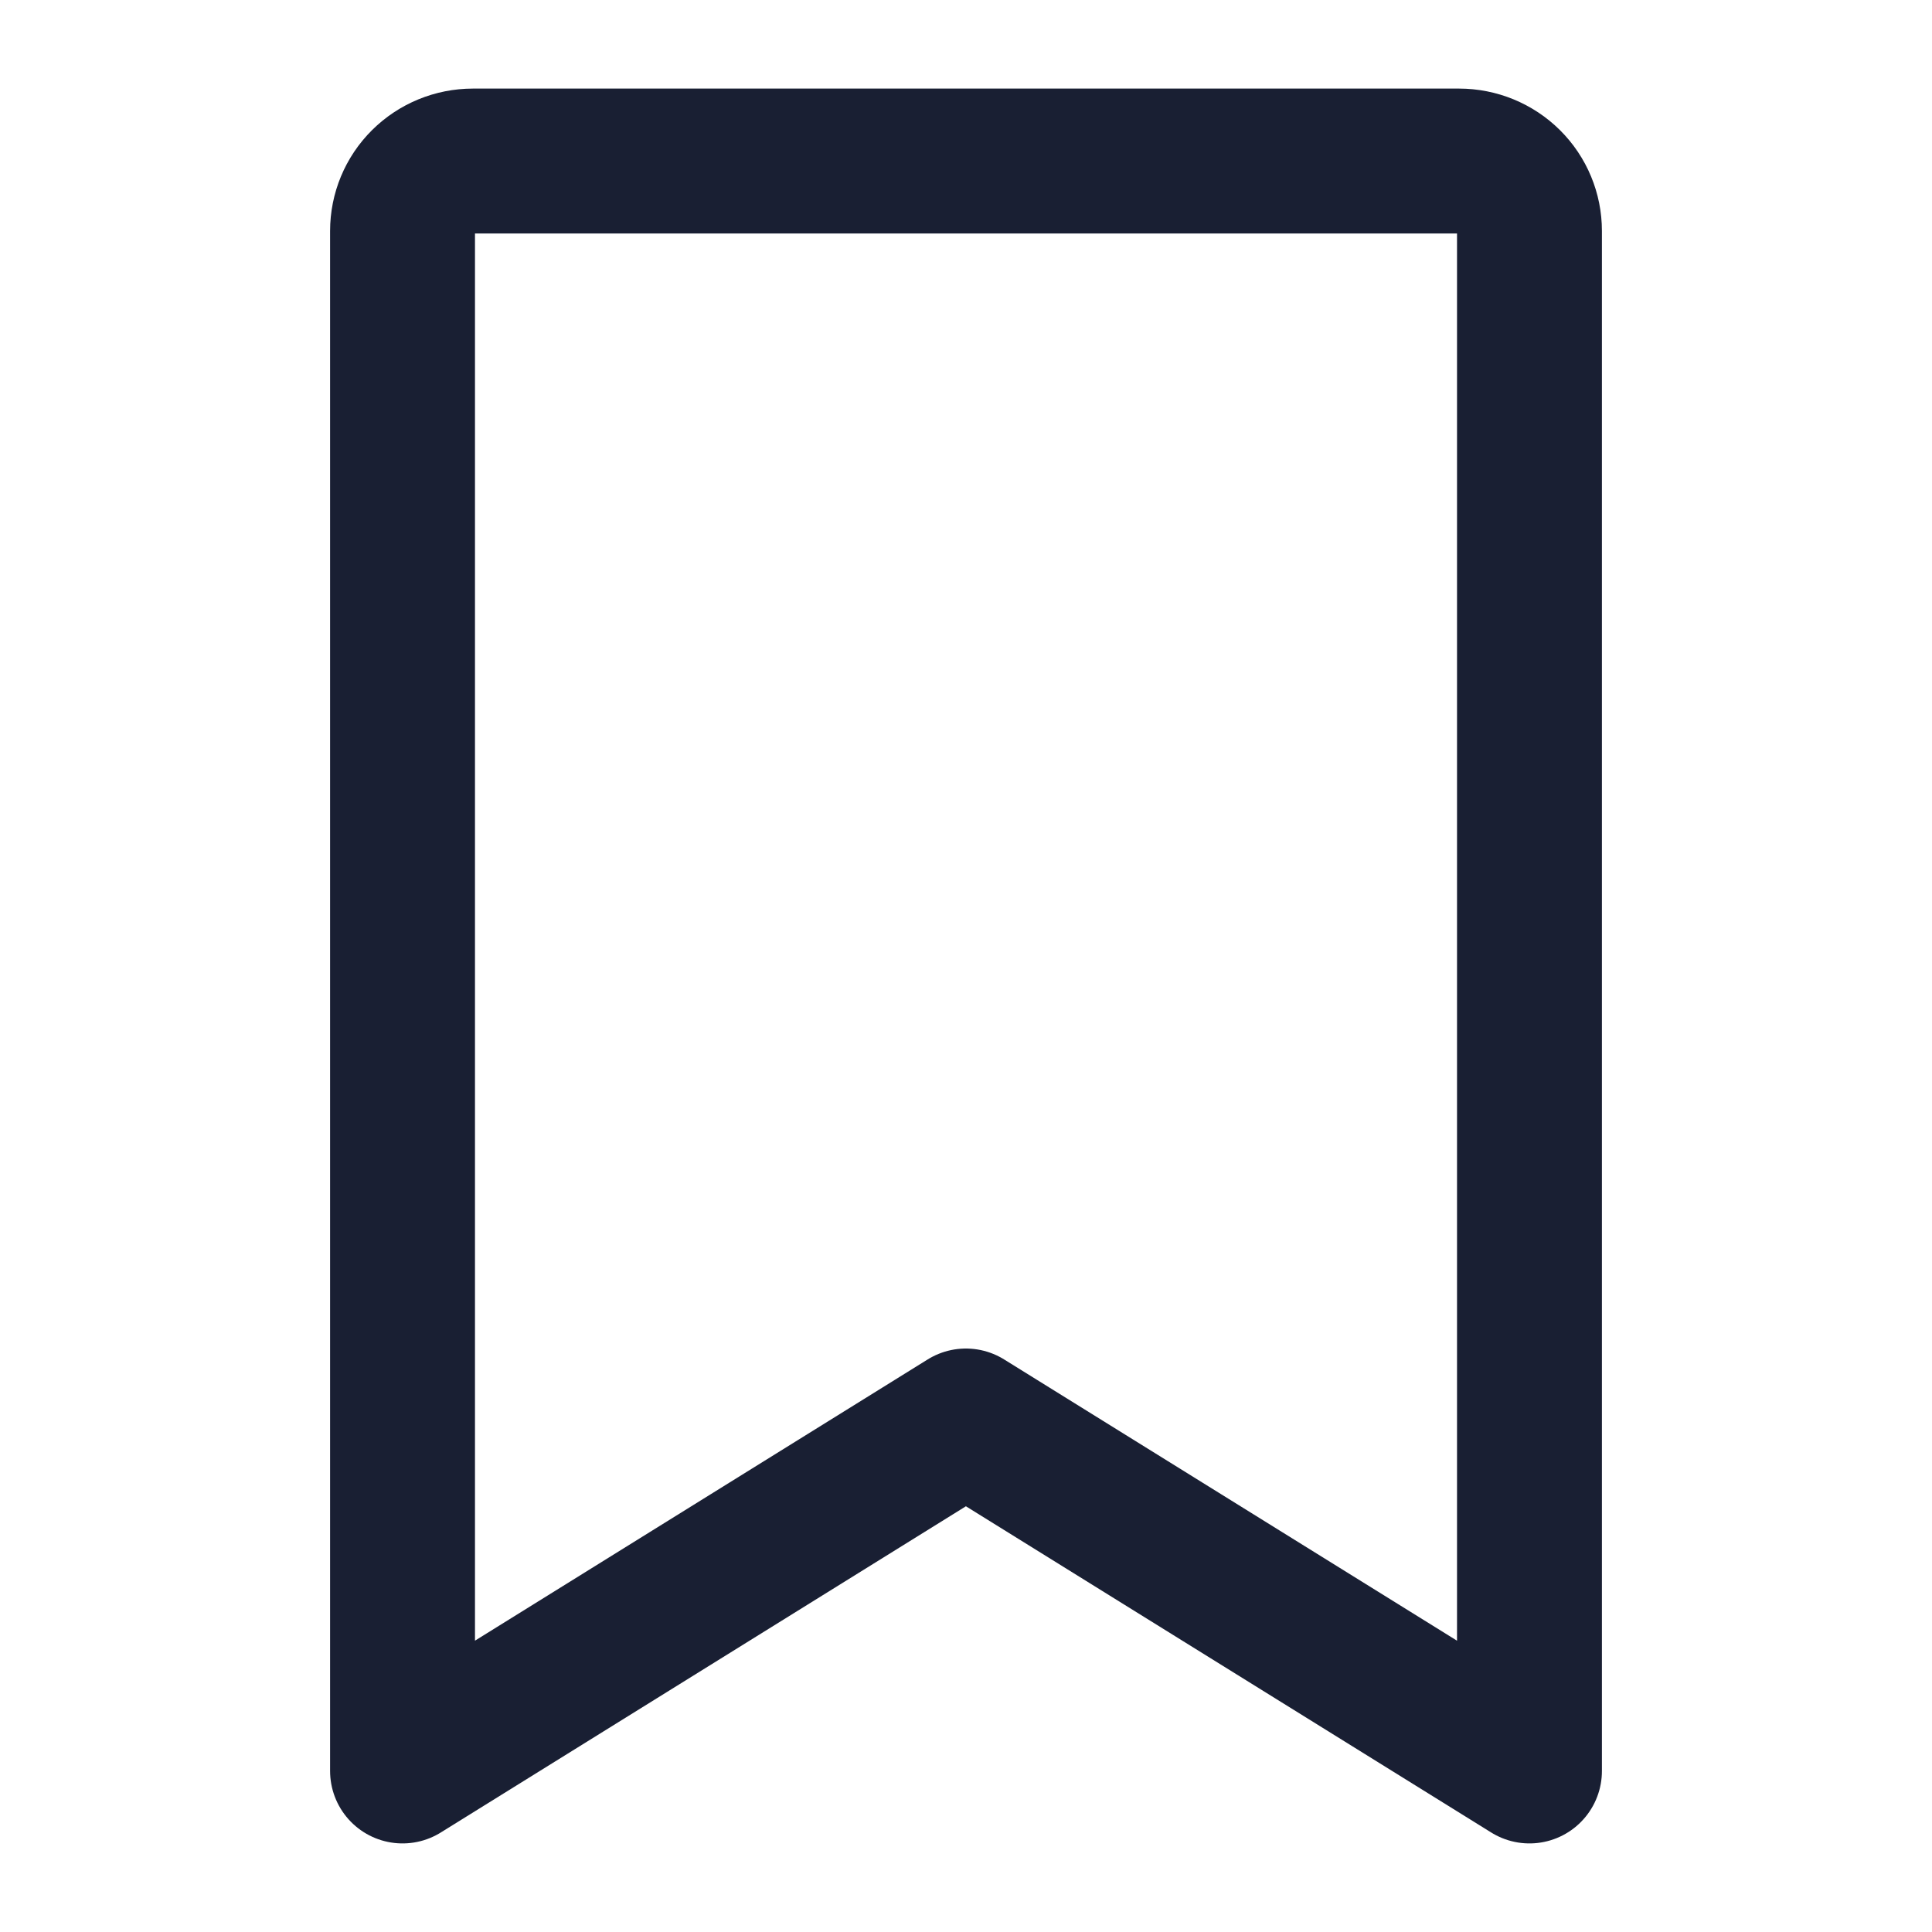
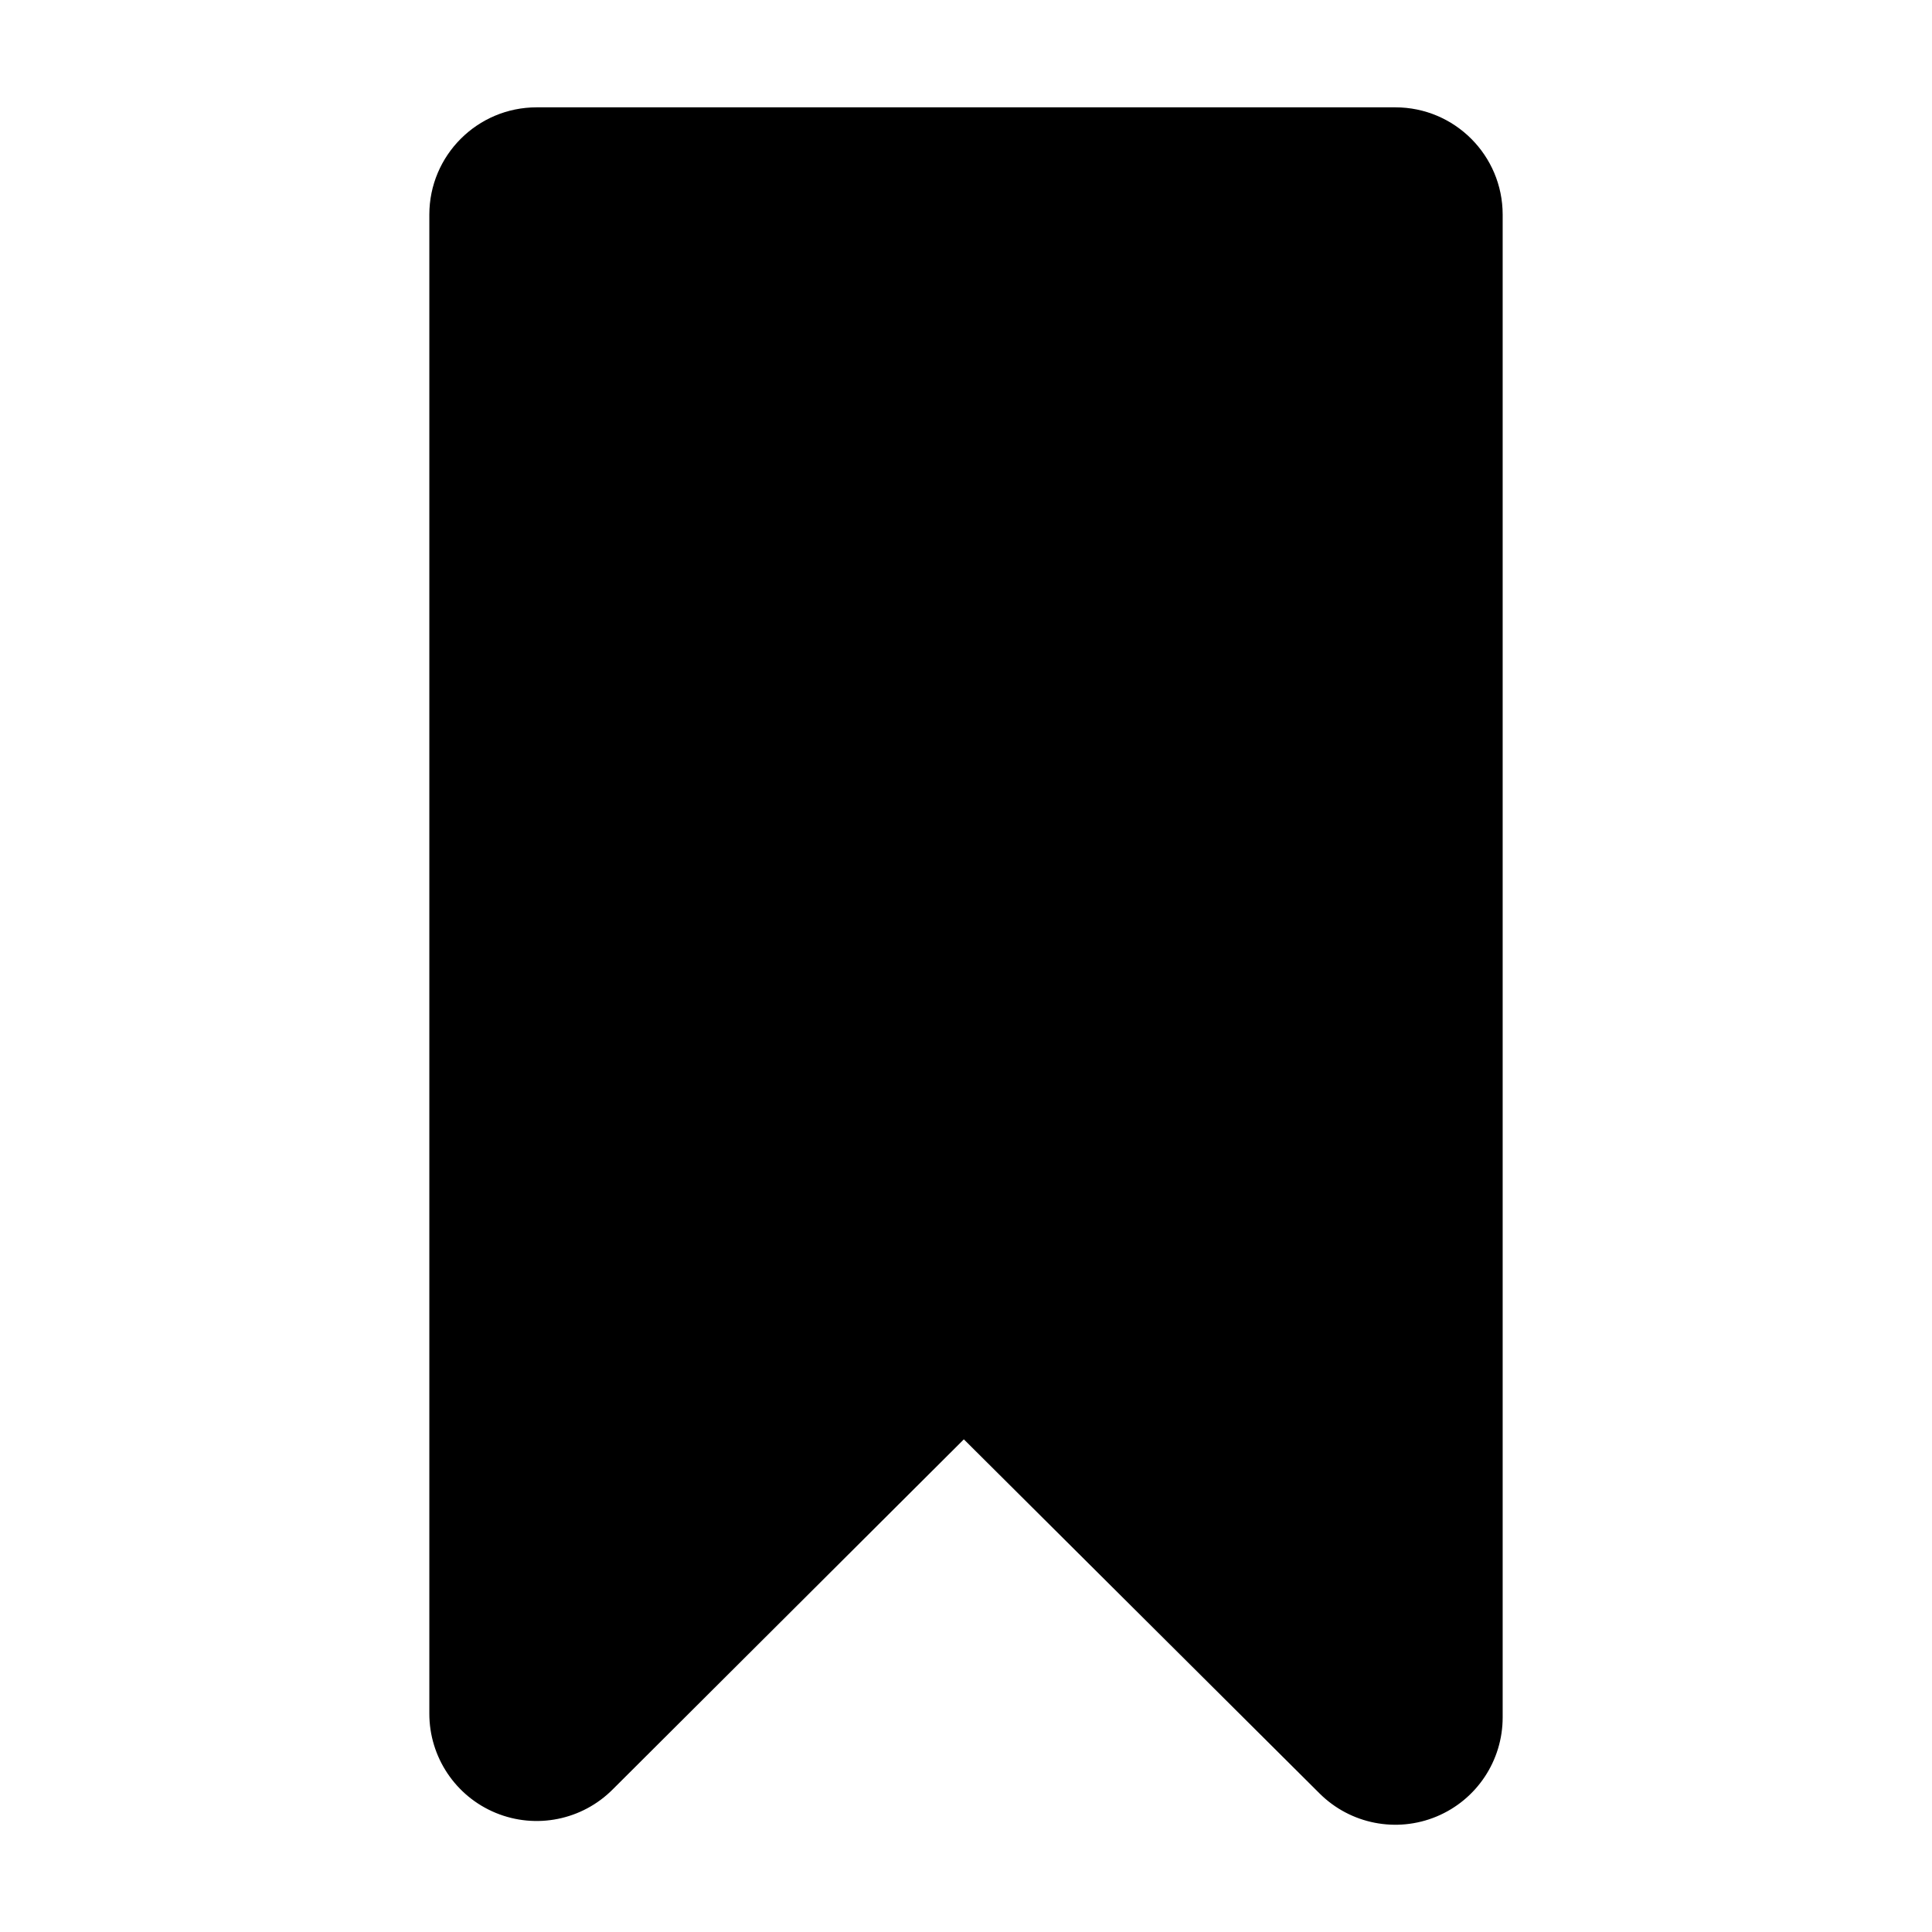
- <svg xmlns="http://www.w3.org/2000/svg" width="20" height="20" viewBox="0 0 20 20" fill="none">
-   <path d="M15.833 18.333L9.999 14.71L4.167 18.333V2.391C4.167 2.199 4.243 2.015 4.38 1.879C4.517 1.743 4.702 1.667 4.896 1.667H15.104C15.297 1.667 15.483 1.743 15.62 1.879C15.757 2.015 15.833 2.199 15.833 2.391V18.333Z" stroke="#191F33" stroke-width="1.5" stroke-linecap="round" stroke-linejoin="round" />
+ <svg xmlns="http://www.w3.org/2000/svg" width="36" height="36" viewBox="0 0 36 36">
+   <path fill="#000000" d="M26 2H10a2 2 0 0 0-2 2v27.93a2 2 0 0 0 3.42 1.41l6.54-6.52l6.63 6.6A2 2 0 0 0 28 32V4a2 2 0 0 0-2-2" class="clr-i-solid clr-i-solid-path-1" />
+   <path fill="none" d="M0 0h36v36H0z" />
</svg>
